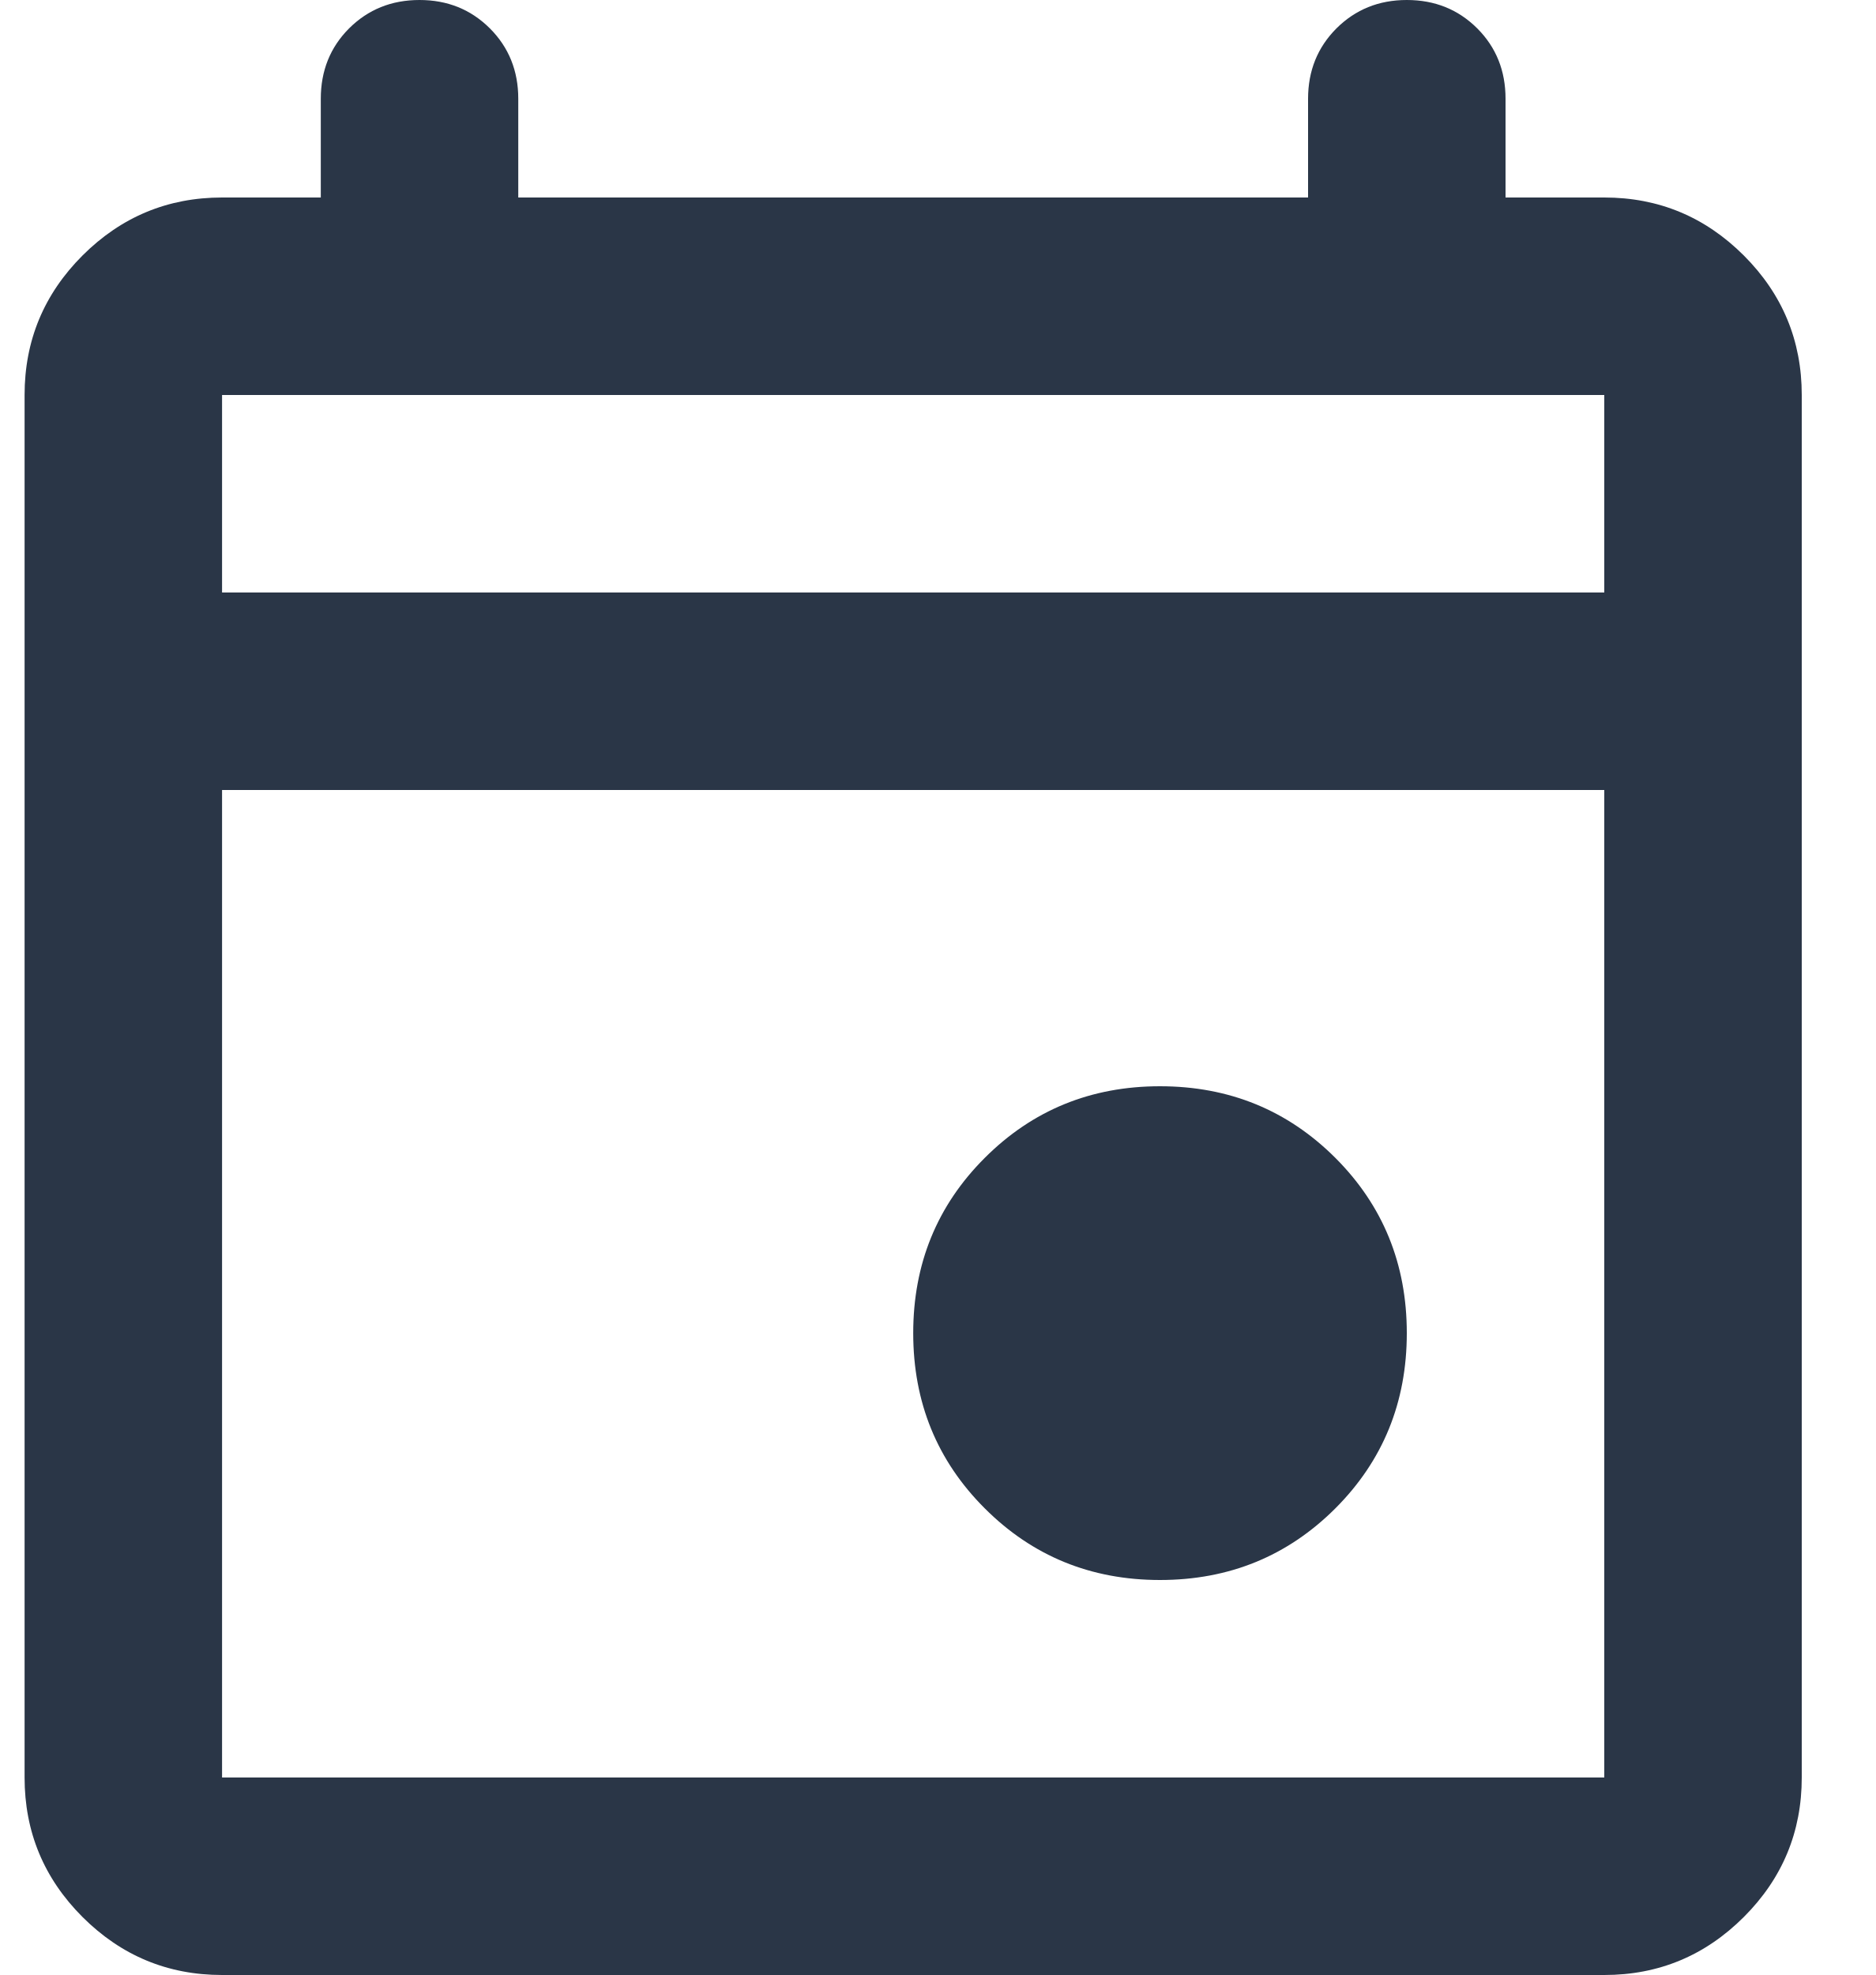
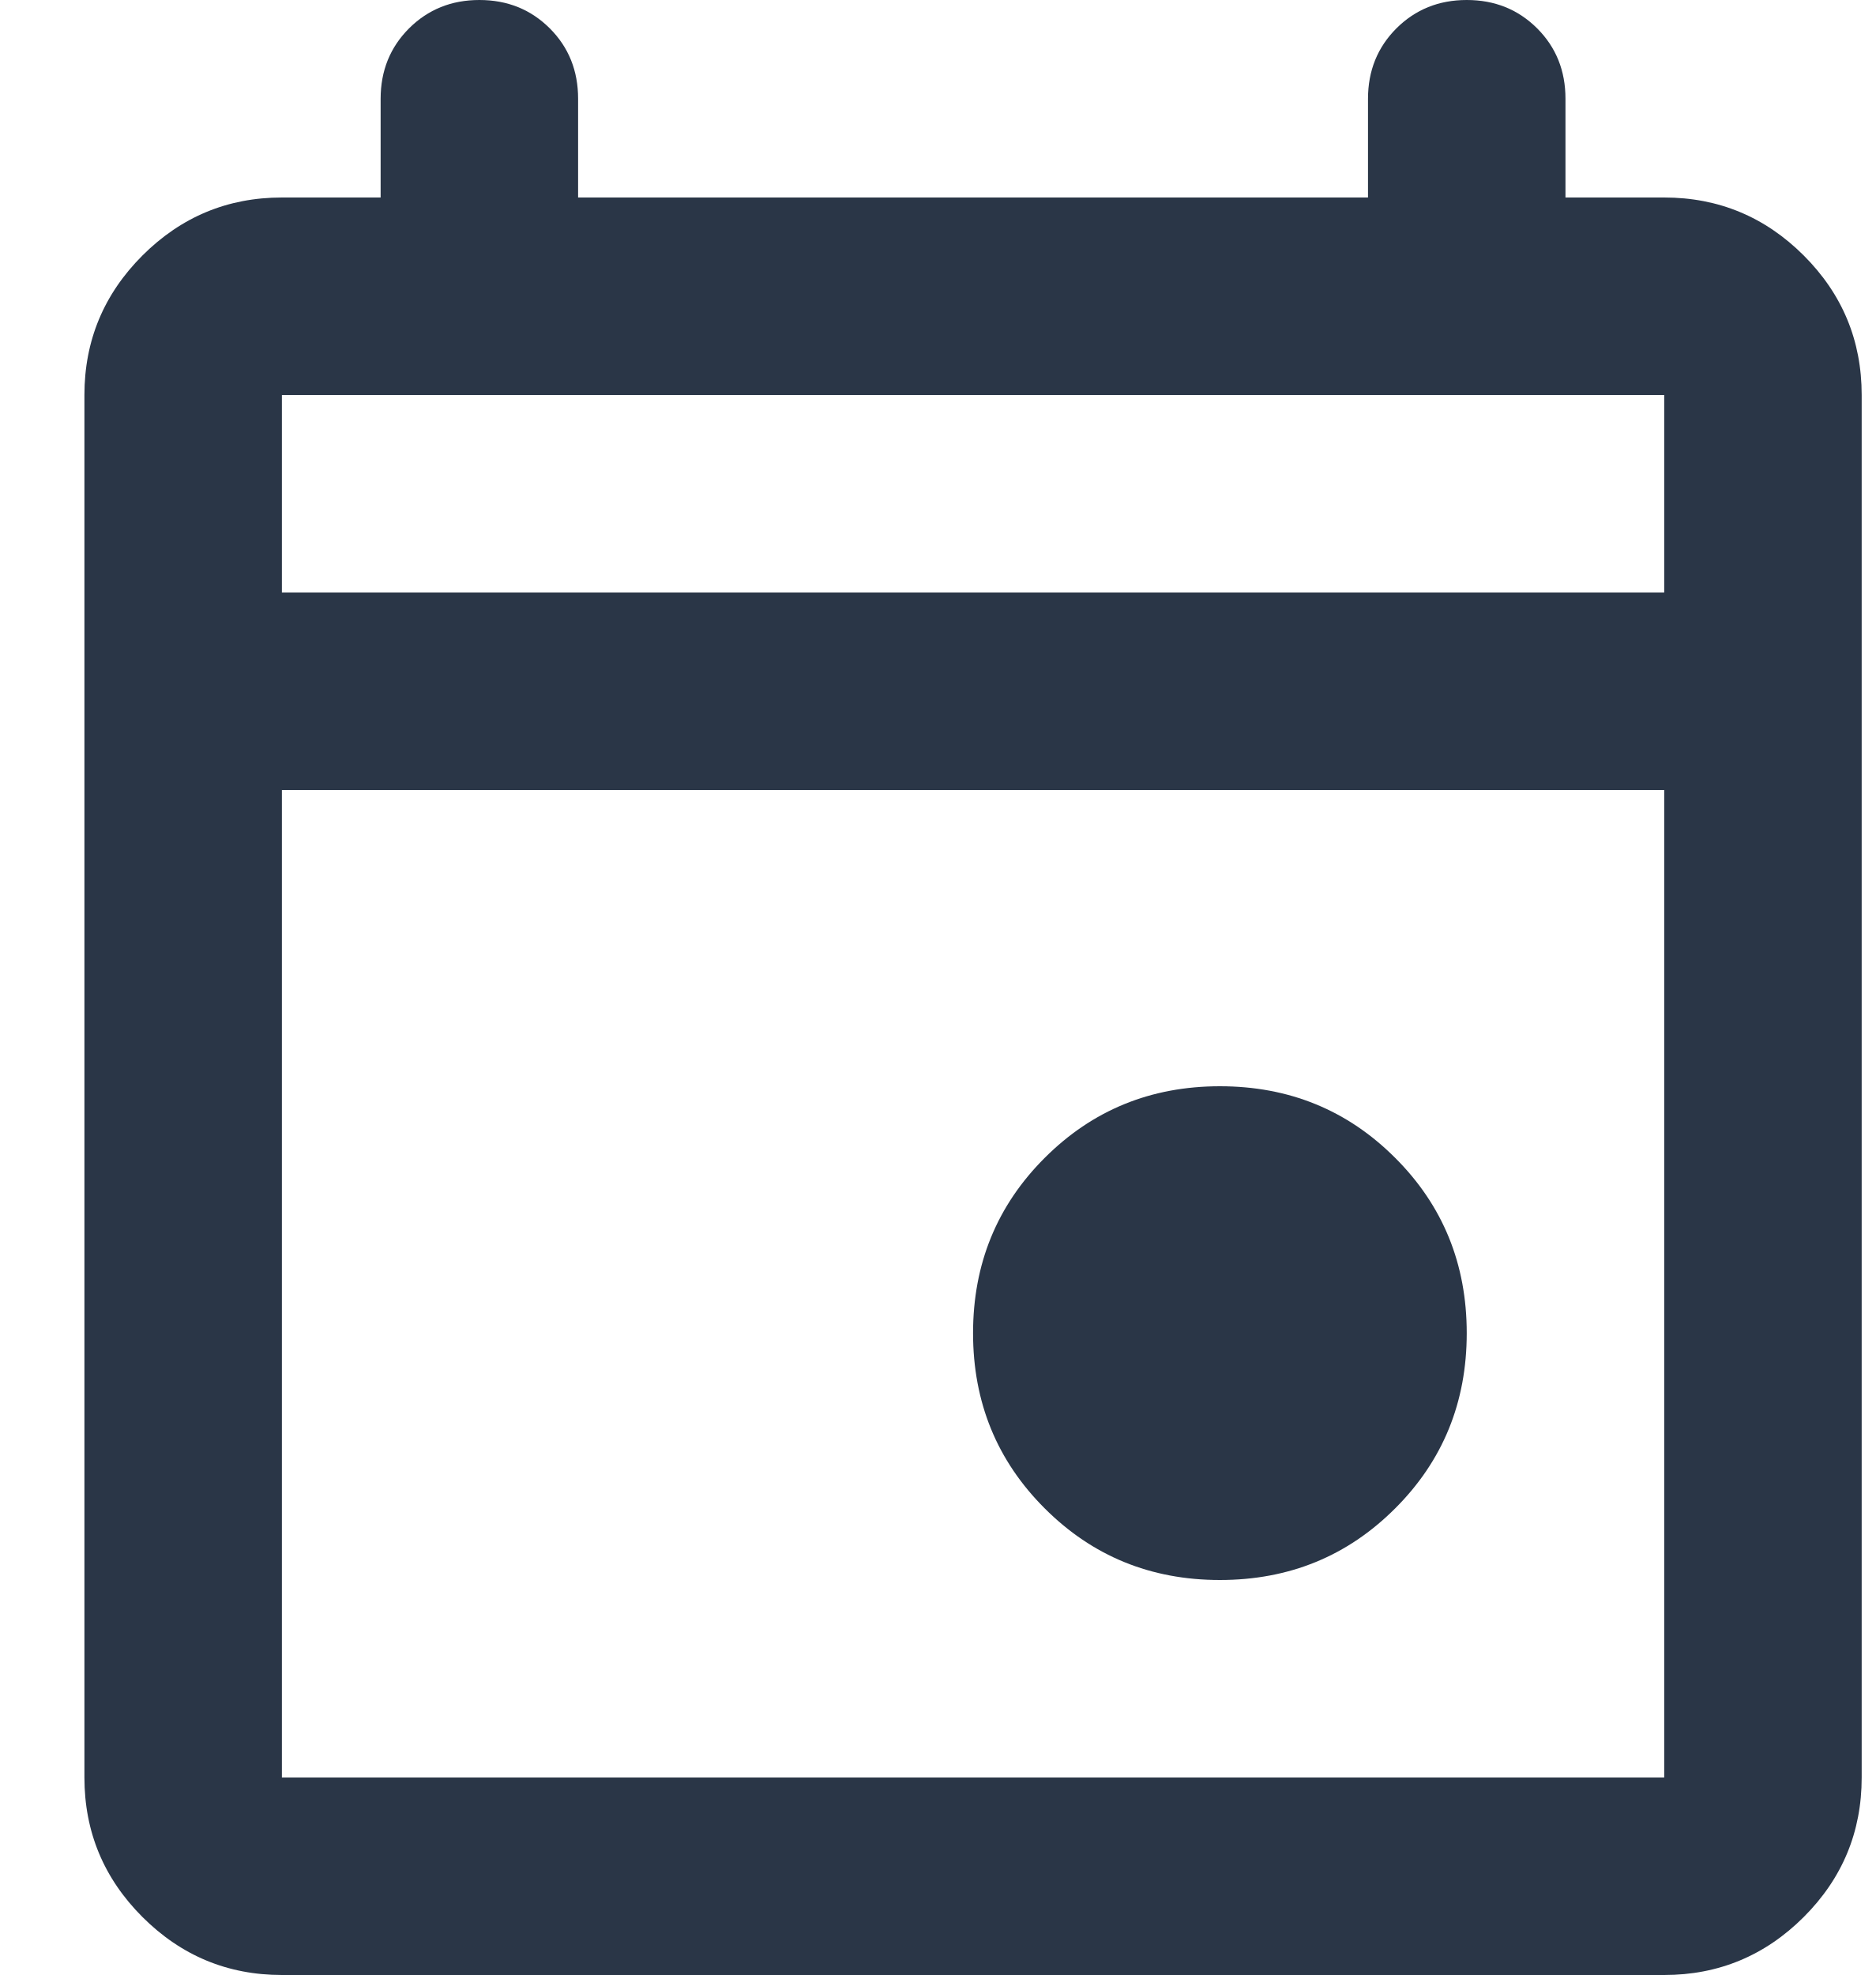
<svg xmlns="http://www.w3.org/2000/svg" width="19" height="20" viewBox="0 0 19 20" fill="none">
-   <path d="M11.748 16C11.049 16 10.457 15.758 9.974 15.275C9.49 14.792 9.249 14.2 9.249 13.5C9.249 12.8 9.49 12.208 9.974 11.725C10.457 11.242 11.049 11 11.748 11C12.448 11 13.04 11.242 13.524 11.725C14.007 12.208 14.248 12.8 14.248 13.5C14.248 14.2 14.007 14.792 13.524 15.275C13.04 15.758 12.448 16 11.748 16ZM2.249 20C1.699 20 1.228 19.804 0.836 19.413C0.444 19.021 0.249 18.55 0.249 18V4C0.249 3.45 0.444 2.979 0.836 2.587C1.228 2.196 1.699 2 2.249 2H3.249V1C3.249 0.717 3.344 0.479 3.536 0.287C3.728 0.096 3.965 0 4.249 0C4.532 0 4.769 0.096 4.961 0.287C5.153 0.479 5.249 0.717 5.249 1V2H13.248V1C13.248 0.717 13.344 0.479 13.536 0.287C13.728 0.096 13.965 0 14.248 0C14.532 0 14.769 0.096 14.961 0.287C15.153 0.479 15.248 0.717 15.248 1V2H16.248C16.799 2 17.269 2.196 17.661 2.587C18.053 2.979 18.248 3.45 18.248 4V18C18.248 18.55 18.053 19.021 17.661 19.413C17.269 19.804 16.799 20 16.248 20H2.249ZM2.249 18H16.248V8H2.249V18ZM2.249 6H16.248V4H2.249V6Z" fill="#2A3647" />
+   <path d="M12.355 16C11.655 16 11.064 15.758 10.581 15.275C10.097 14.792 9.855 14.2 9.855 13.5C9.855 12.8 10.097 12.208 10.581 11.725C11.064 11.242 11.655 11 12.355 11C13.056 11 13.647 11.242 14.13 11.725C14.614 12.208 14.855 12.8 14.855 13.5C14.855 14.2 14.614 14.792 14.13 15.275C13.647 15.758 13.056 16 12.355 16ZM2.855 20C2.305 20 1.835 19.804 1.443 19.413C1.051 19.021 0.855 18.55 0.855 18V4C0.855 3.45 1.051 2.979 1.443 2.587C1.835 2.196 2.305 2 2.855 2H3.855V1C3.855 0.717 3.951 0.479 4.143 0.287C4.335 0.096 4.572 0 4.855 0C5.139 0 5.376 0.096 5.568 0.287C5.76 0.479 5.855 0.717 5.855 1V2H13.855V1C13.855 0.717 13.951 0.479 14.143 0.287C14.335 0.096 14.572 0 14.855 0C15.139 0 15.376 0.096 15.568 0.287C15.76 0.479 15.855 0.717 15.855 1V2H16.855C17.405 2 17.876 2.196 18.268 2.587C18.66 2.979 18.855 3.45 18.855 4V18C18.855 18.55 18.66 19.021 18.268 19.413C17.876 19.804 17.405 20 16.855 20H2.855ZM2.855 18H16.855V8H2.855V18ZM2.855 6H16.855V4H2.855V6Z" fill="#2A3647" />
</svg>
